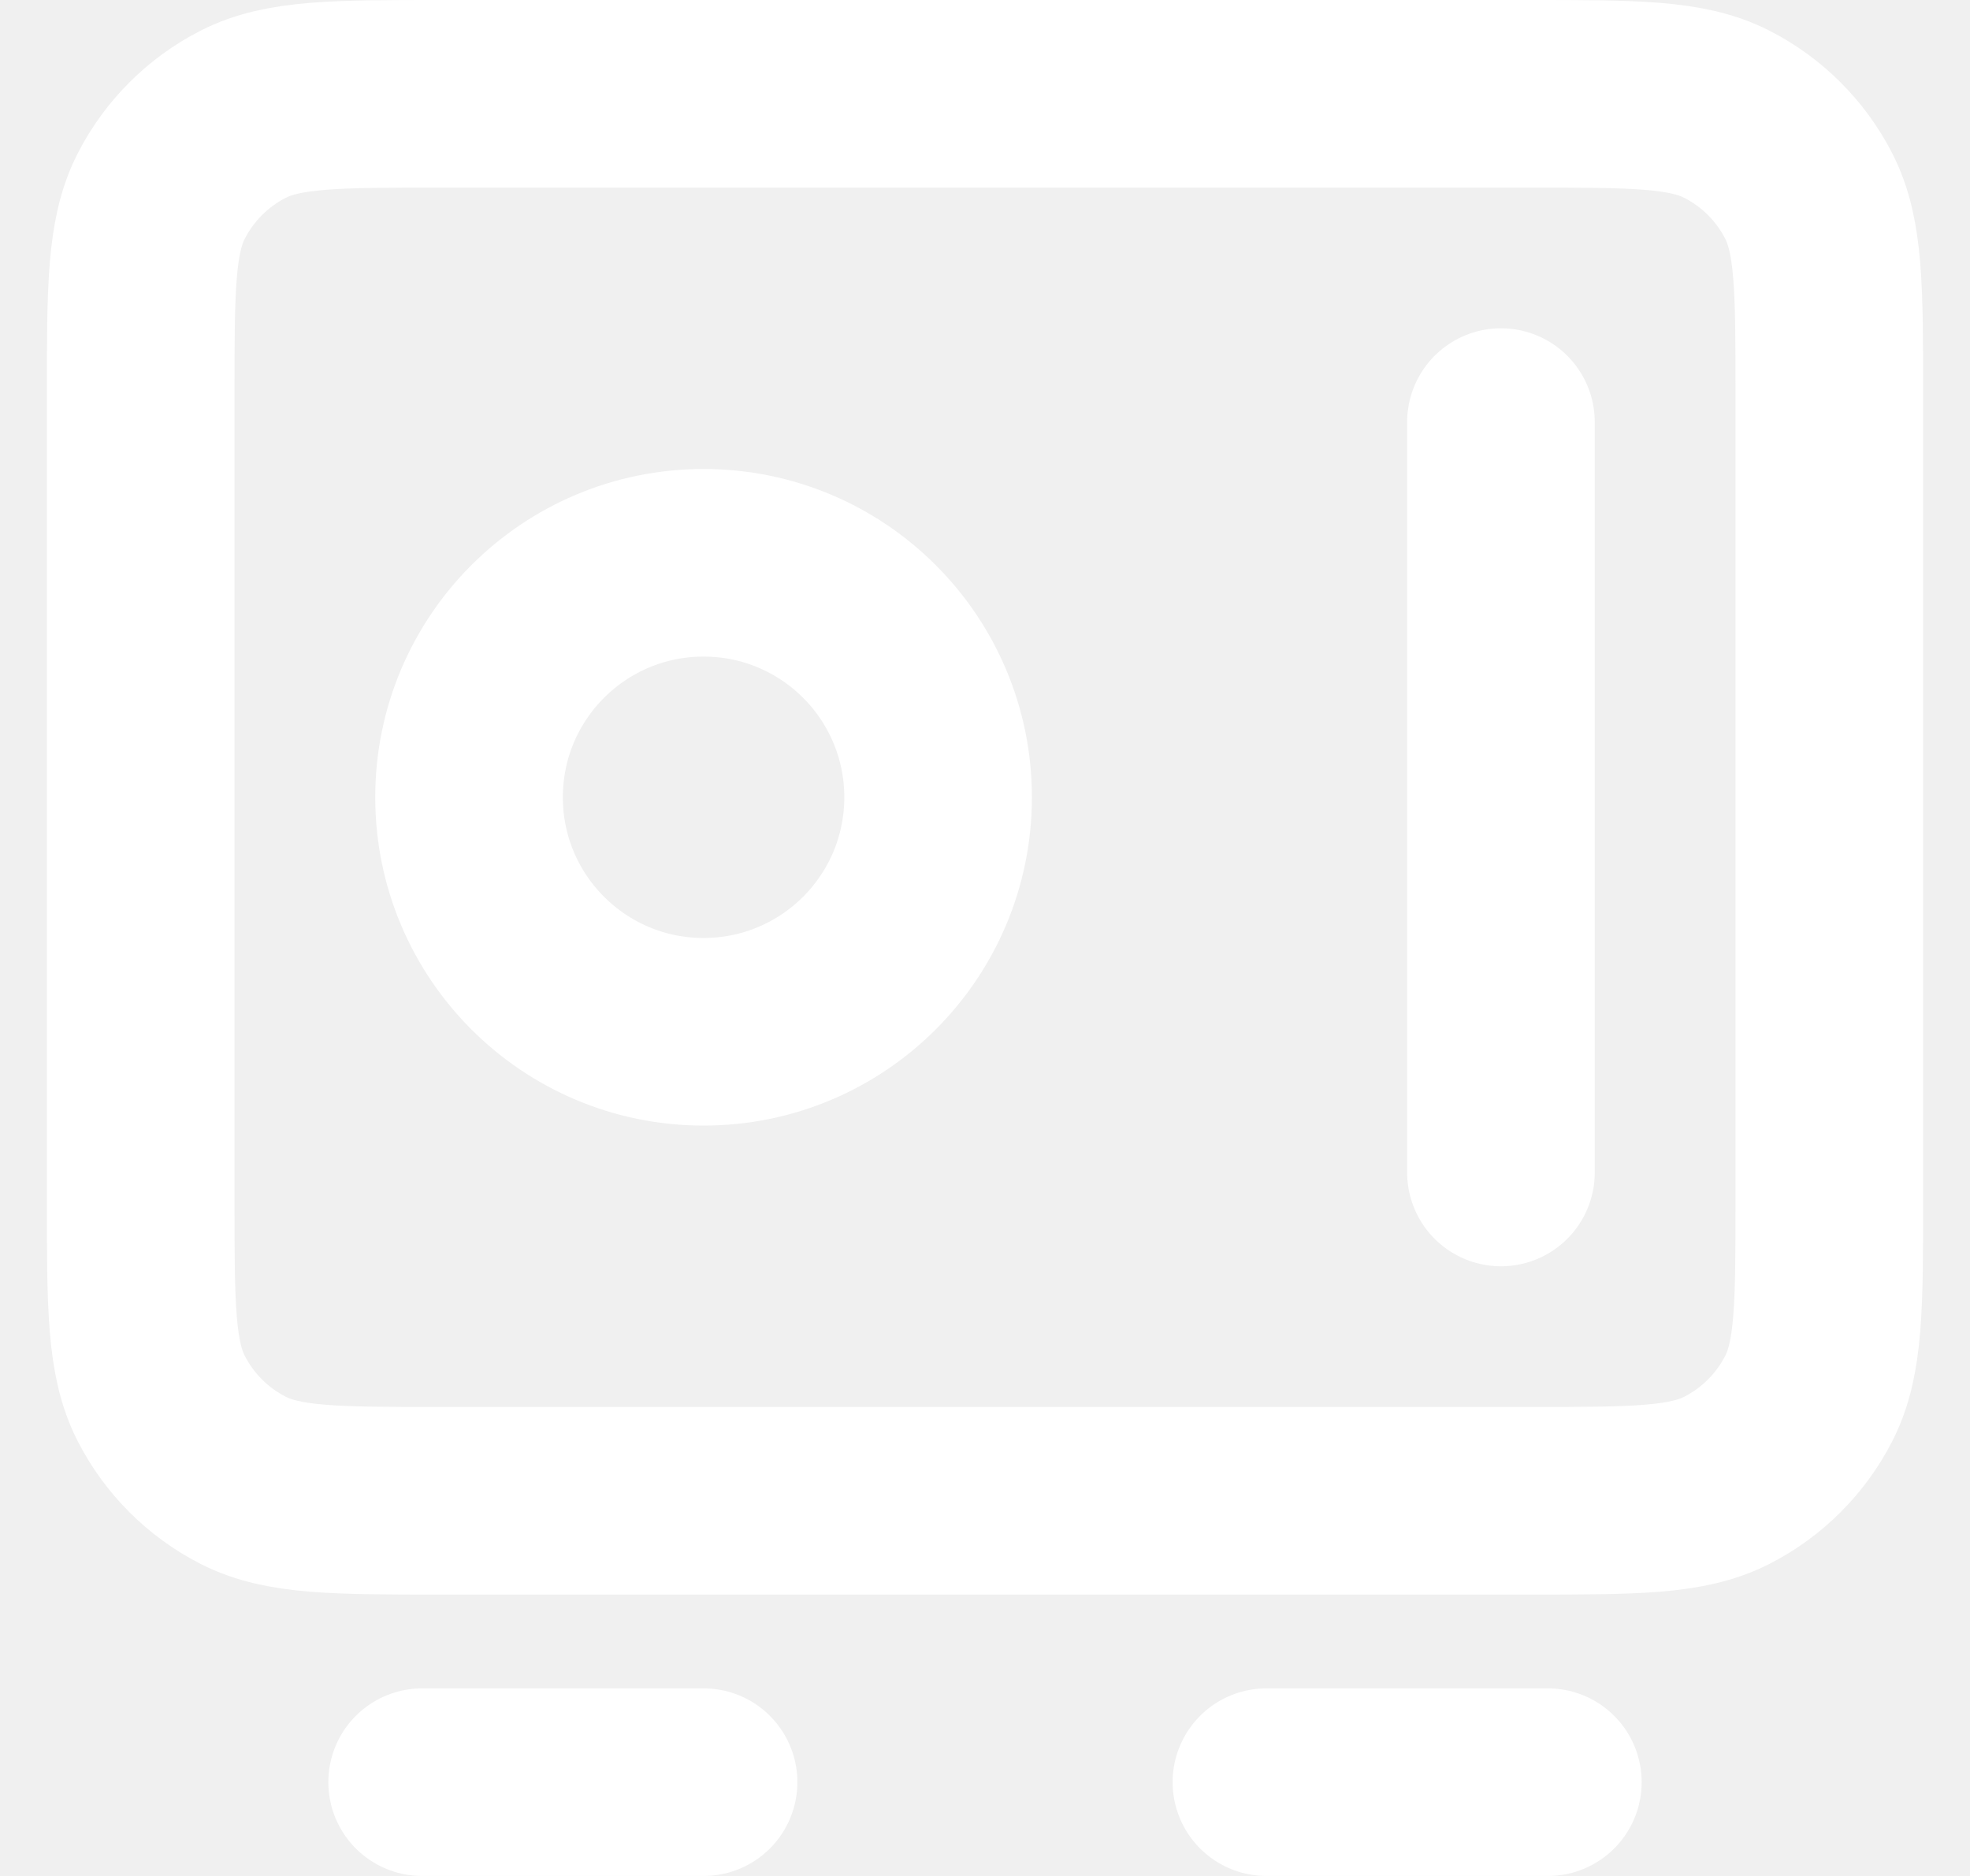
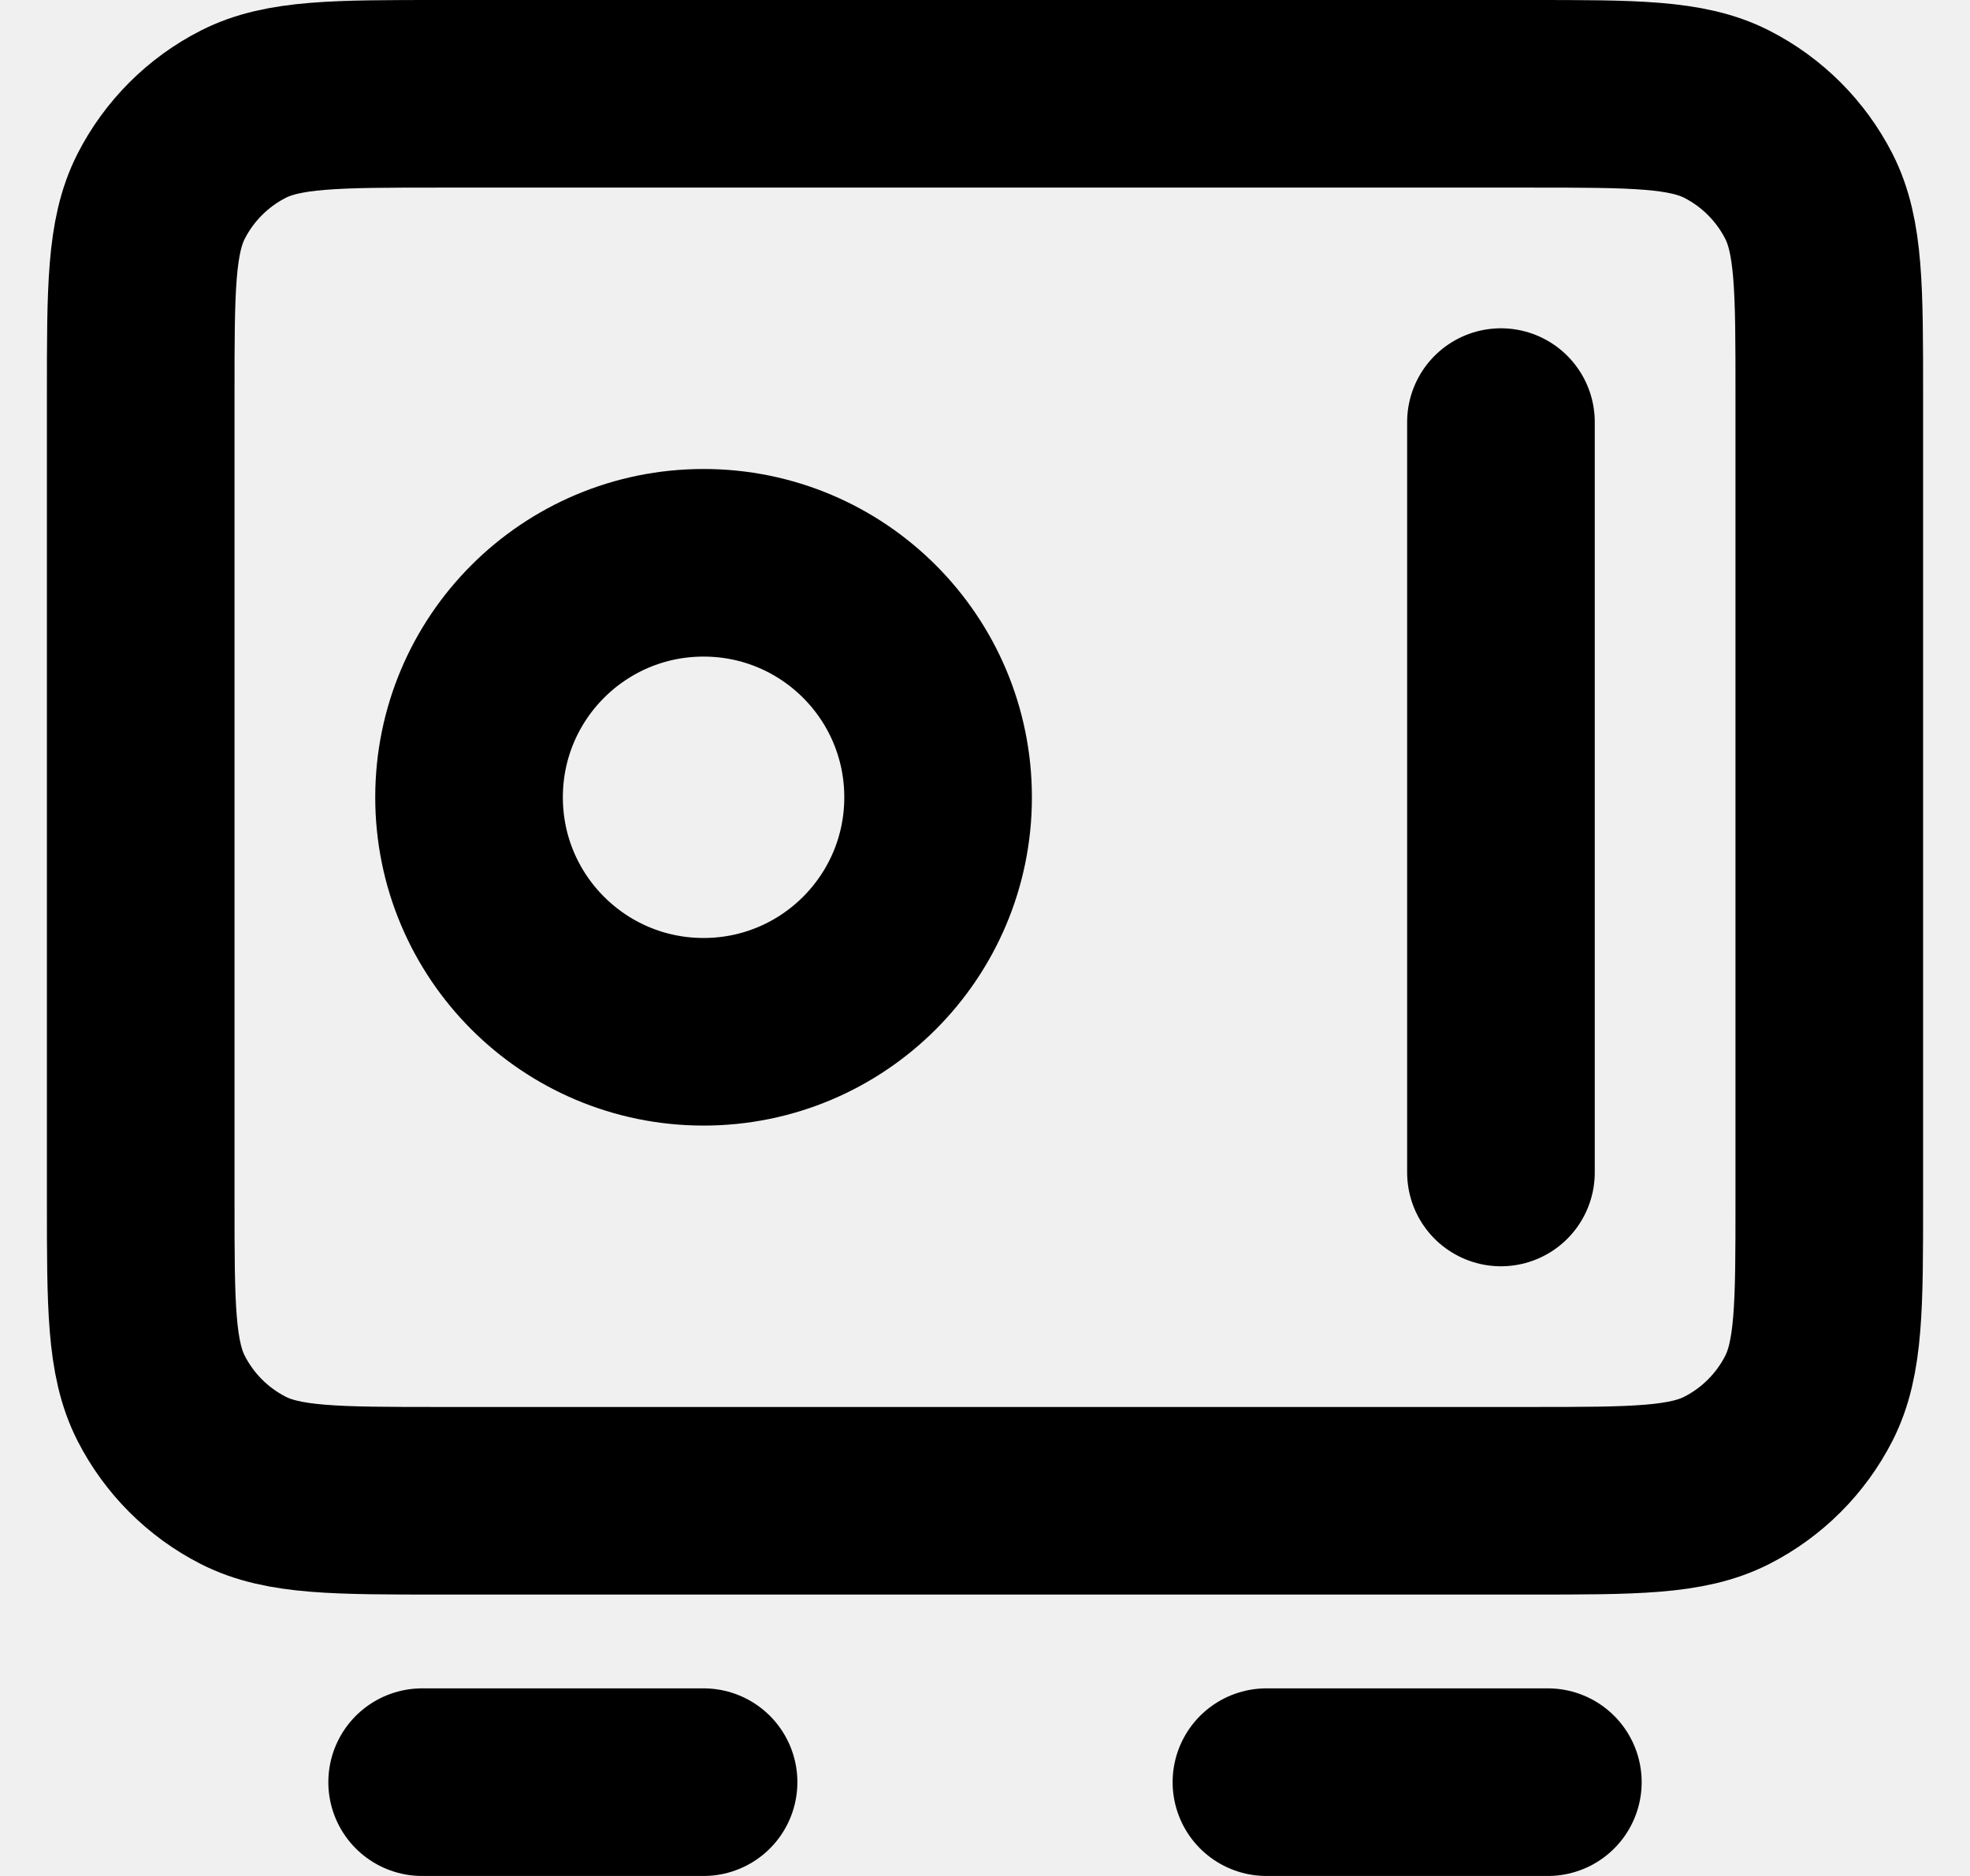
<svg xmlns="http://www.w3.org/2000/svg" width="21" height="20" viewBox="0 0 21 20" fill="none">
-   <path d="M4.5 19H7.5M13.5 19H16.5M16 4.5V12.5M1.5 4.2L1.5 12.8C1.5 13.92 1.5 14.48 1.718 14.908C1.91 15.284 2.216 15.59 2.592 15.782C3.02 16 3.58 16 4.7 16L16.3 16C17.42 16 17.98 16 18.408 15.782C18.784 15.59 19.09 15.284 19.282 14.908C19.5 14.48 19.5 13.92 19.5 12.8V4.2C19.5 3.08 19.5 2.52 19.282 2.092C19.09 1.716 18.784 1.41 18.408 1.218C17.98 1 17.42 1 16.3 1L4.7 1C3.58 1 3.02 1 2.592 1.218C2.216 1.41 1.91 1.716 1.718 2.092C1.5 2.52 1.5 3.08 1.5 4.2ZM10 8.5C10 9.881 8.881 11 7.5 11C6.119 11 5 9.881 5 8.5C5 7.119 6.119 6 7.5 6C8.881 6 10 7.119 10 8.5Z" stroke="white" stroke-width="2" stroke-linecap="round" stroke-linejoin="round" />
+   <g clip-path="url(#clip0_0_3)">
+     <path d="M4.5 19H7.5M13.5 19H16.5M16 4.5V12.5M1.5 4.2V12.8C1.5 13.92 1.5 14.48 1.718 14.908C1.91 15.284 2.216 15.59 2.592 15.782C3.02 16 3.58 16 4.7 16H16.3C17.42 16 17.98 16 18.408 15.782C18.784 15.59 19.09 15.284 19.282 14.908C19.5 14.48 19.5 13.92 19.5 12.8V4.2C19.5 3.08 19.5 2.52 19.282 2.092C19.09 1.716 18.784 1.41 18.408 1.218C17.98 1 17.42 1 16.3 1H4.7C3.58 1 3.02 1 2.592 1.218C2.216 1.41 1.91 1.716 1.718 2.092C1.5 2.52 1.5 3.08 1.5 4.2ZM10 8.5C10 9.881 8.881 11 7.5 11C6.119 11 5 9.881 5 8.5C5 7.119 6.119 6 7.5 6C8.881 6 10 7.119 10 8.5Z" stroke="black" stroke-width="2" stroke-linecap="round" stroke-linejoin="round" />
+   </g>
+   <defs>
+     <clipPath id="clip0_0_3">
+       <rect width="21" height="20" fill="white" />
+     </clipPath>
+   </defs>
</svg>
